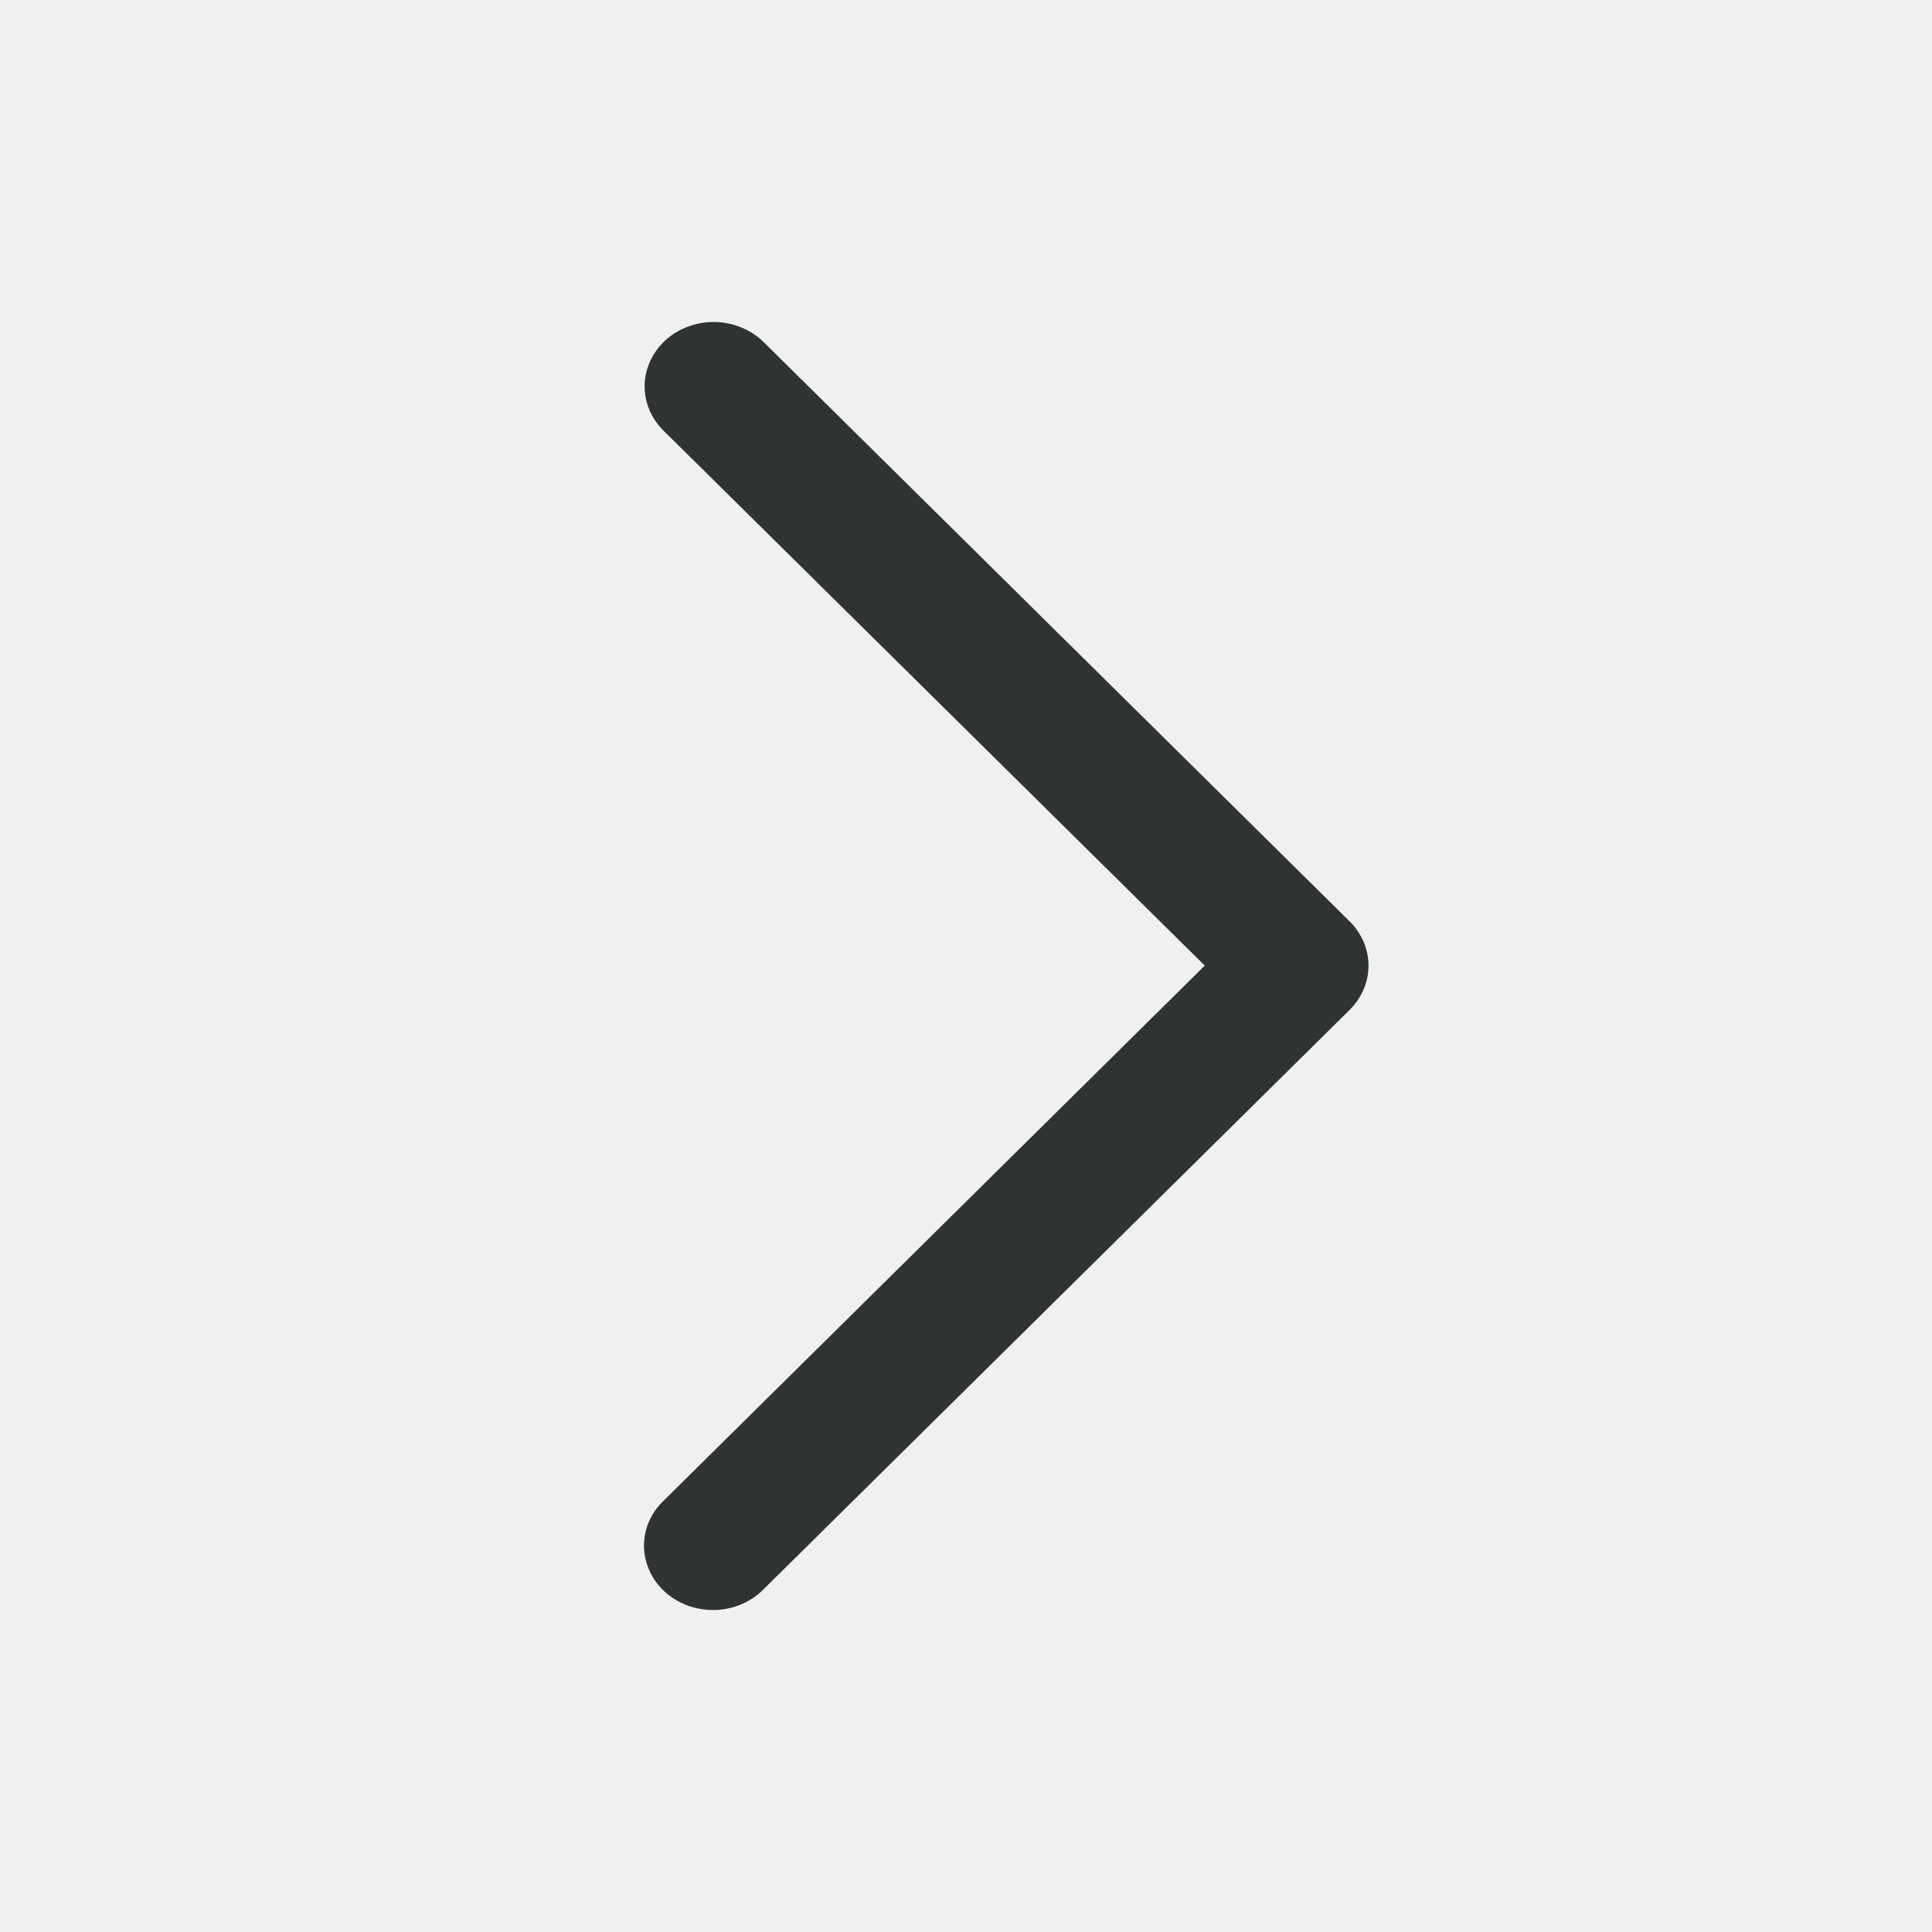
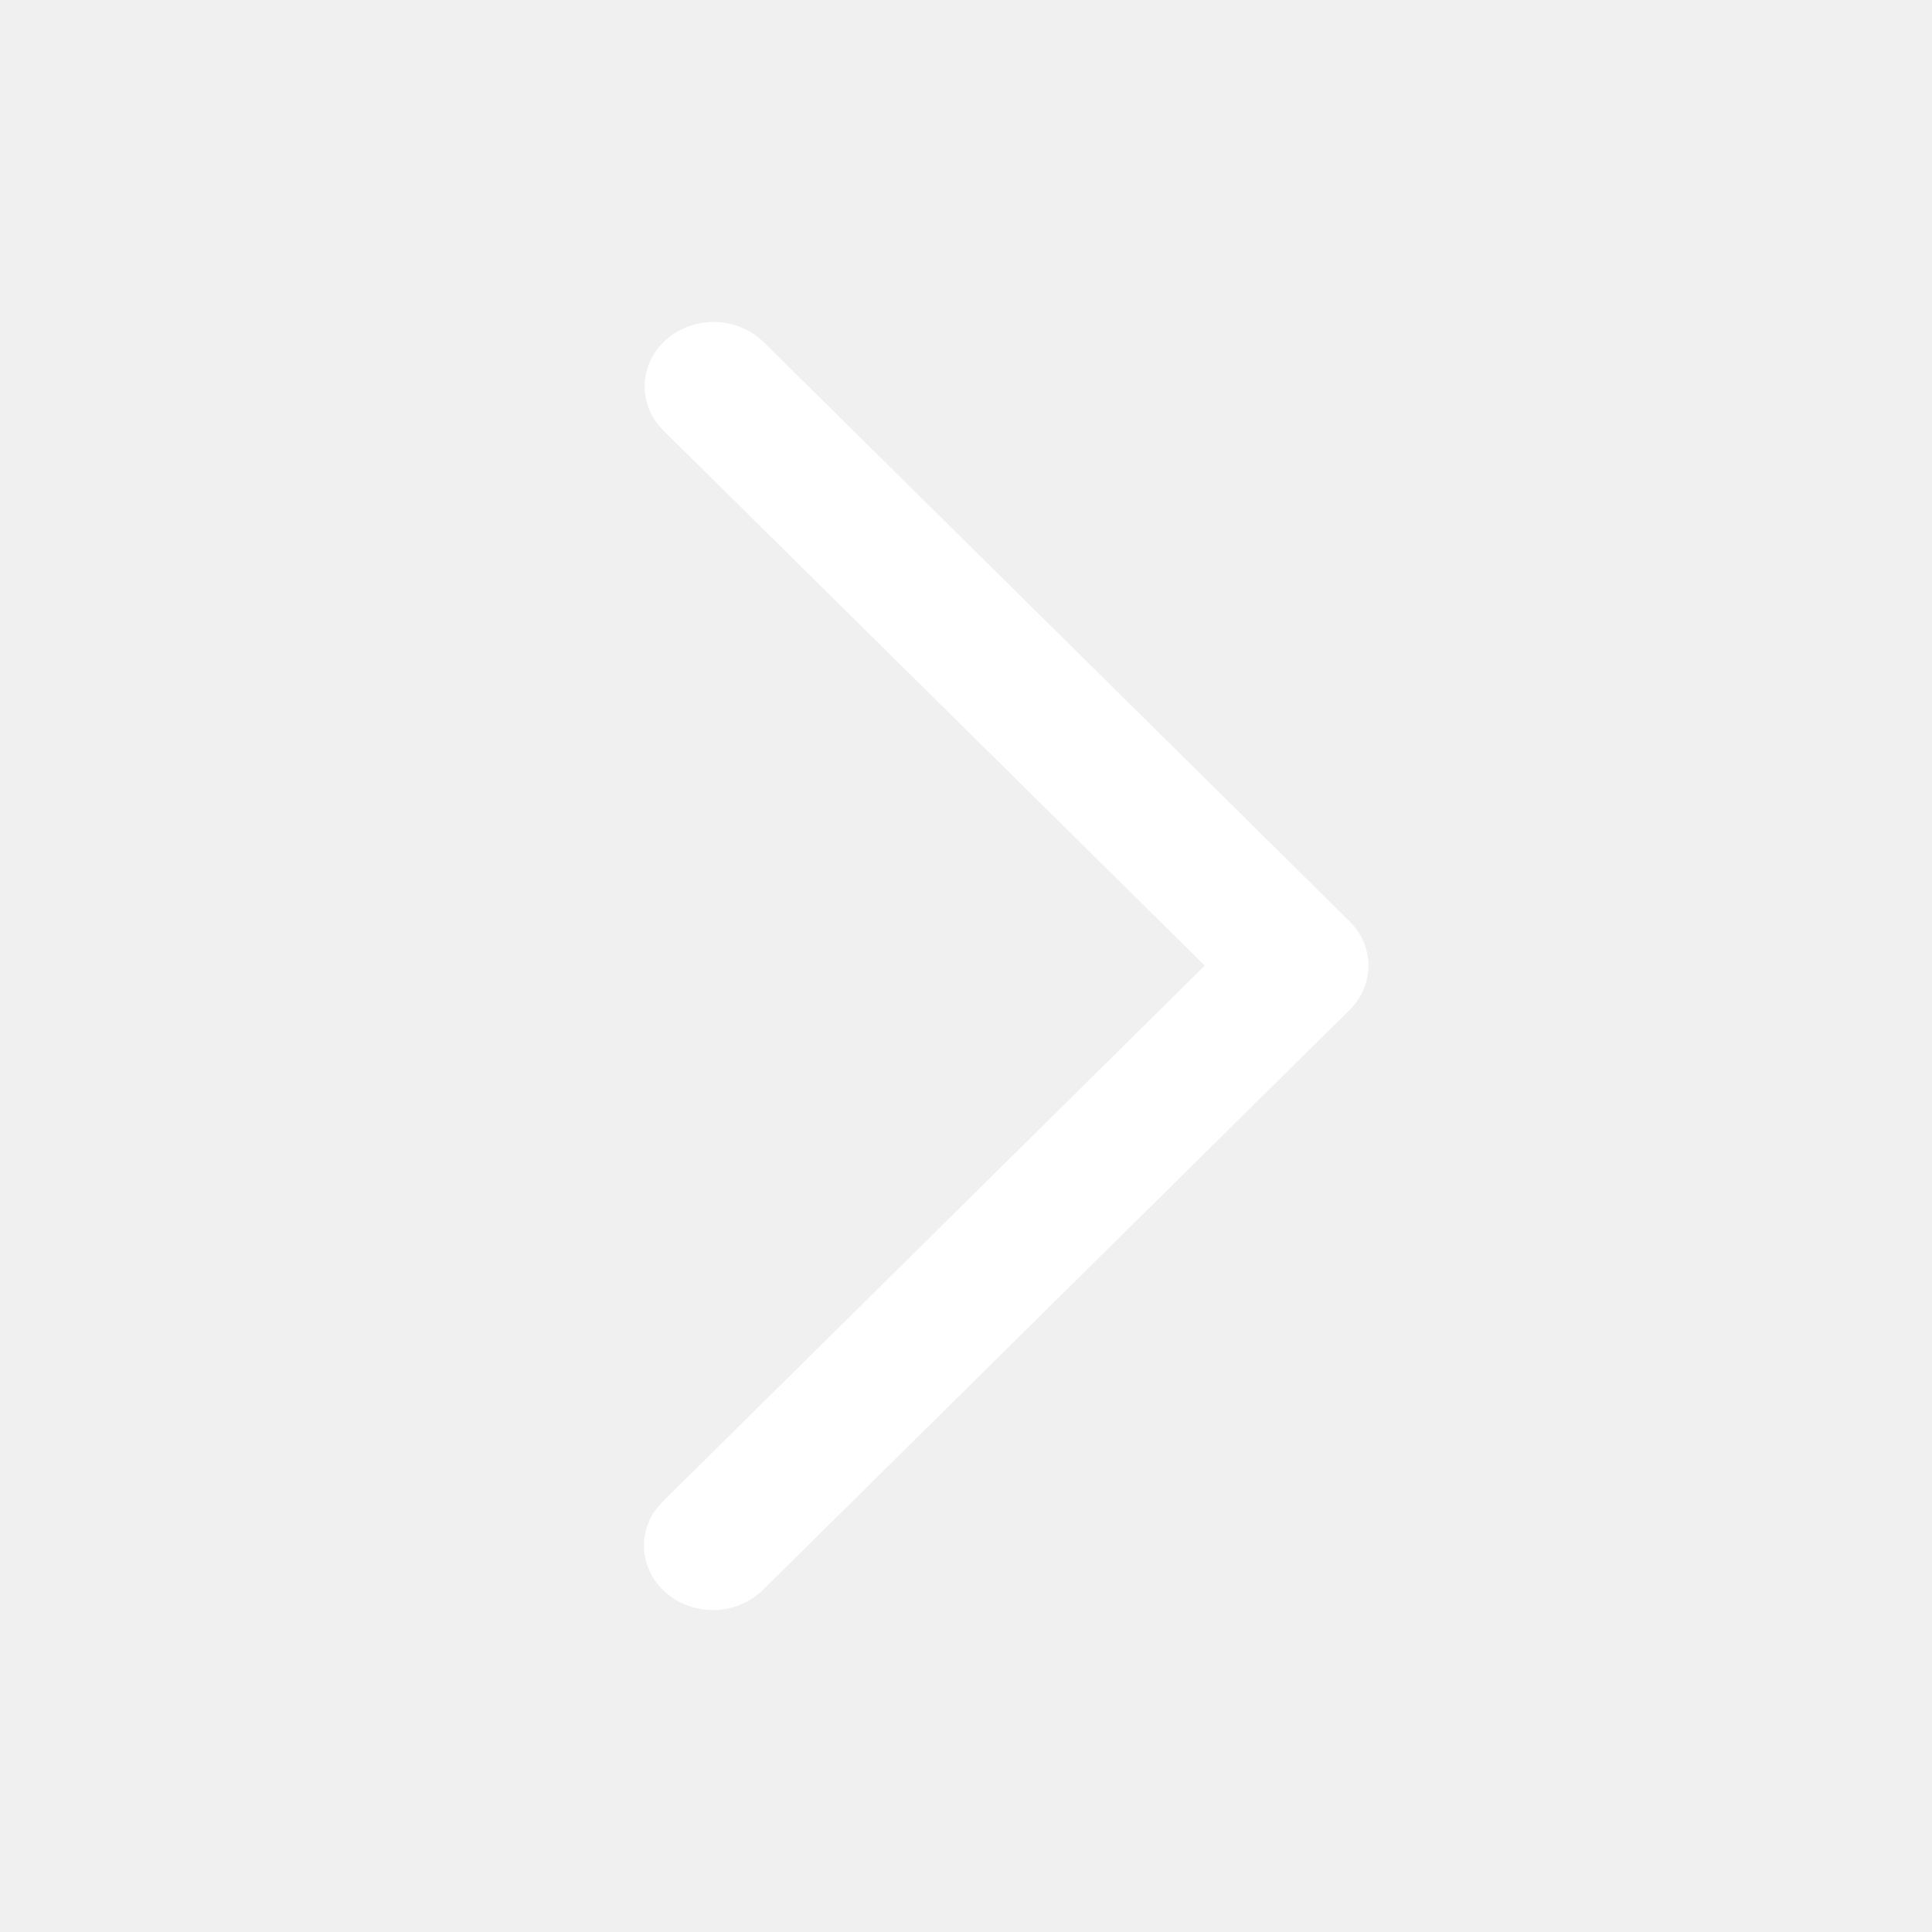
<svg xmlns="http://www.w3.org/2000/svg" width="24" height="24" viewBox="0 0 24 24" fill="none">
-   <path d="M8.242 5.349C8.165 5.273 8.104 5.183 8.064 5.085C8.024 4.987 8.005 4.882 8.008 4.777C8.011 4.672 8.037 4.569 8.083 4.473C8.129 4.377 8.194 4.291 8.276 4.218C8.358 4.146 8.454 4.09 8.559 4.053C8.664 4.015 8.776 3.997 8.889 4C9.001 4.003 9.112 4.027 9.214 4.07C9.317 4.113 9.41 4.174 9.487 4.25L16.766 11.446C16.916 11.595 17 11.791 17 11.995C17 12.2 16.916 12.396 16.766 12.545L9.487 19.741C9.41 19.819 9.318 19.882 9.215 19.927C9.112 19.971 9 19.996 8.887 20C8.773 20.003 8.66 19.986 8.554 19.949C8.448 19.911 8.351 19.855 8.268 19.782C8.186 19.709 8.12 19.622 8.074 19.525C8.028 19.428 8.003 19.324 8 19.218C7.998 19.112 8.018 19.007 8.059 18.908C8.101 18.809 8.163 18.72 8.242 18.644L14.966 11.995L8.242 5.349Z" fill="#303333" />
+   <path d="M8.242 5.349C8.165 5.273 8.104 5.183 8.064 5.085C8.024 4.987 8.005 4.882 8.008 4.777C8.011 4.672 8.037 4.569 8.083 4.473C8.129 4.377 8.194 4.291 8.276 4.218C8.358 4.146 8.454 4.09 8.559 4.053C8.664 4.015 8.776 3.997 8.889 4C9.001 4.003 9.112 4.027 9.214 4.07C9.317 4.113 9.41 4.174 9.487 4.25L16.766 11.446C16.916 11.595 17 11.791 17 11.995C17 12.2 16.916 12.396 16.766 12.545L9.487 19.741C9.41 19.819 9.318 19.882 9.215 19.927C9.112 19.971 9 19.996 8.887 20C8.773 20.003 8.66 19.986 8.554 19.949C8.448 19.911 8.351 19.855 8.268 19.782C8.186 19.709 8.12 19.622 8.074 19.525C8.028 19.428 8.003 19.324 8 19.218C7.998 19.112 8.018 19.007 8.059 18.908C8.101 18.809 8.163 18.72 8.242 18.644L14.966 11.995L8.242 5.349Z" fill="white" />
</svg>
